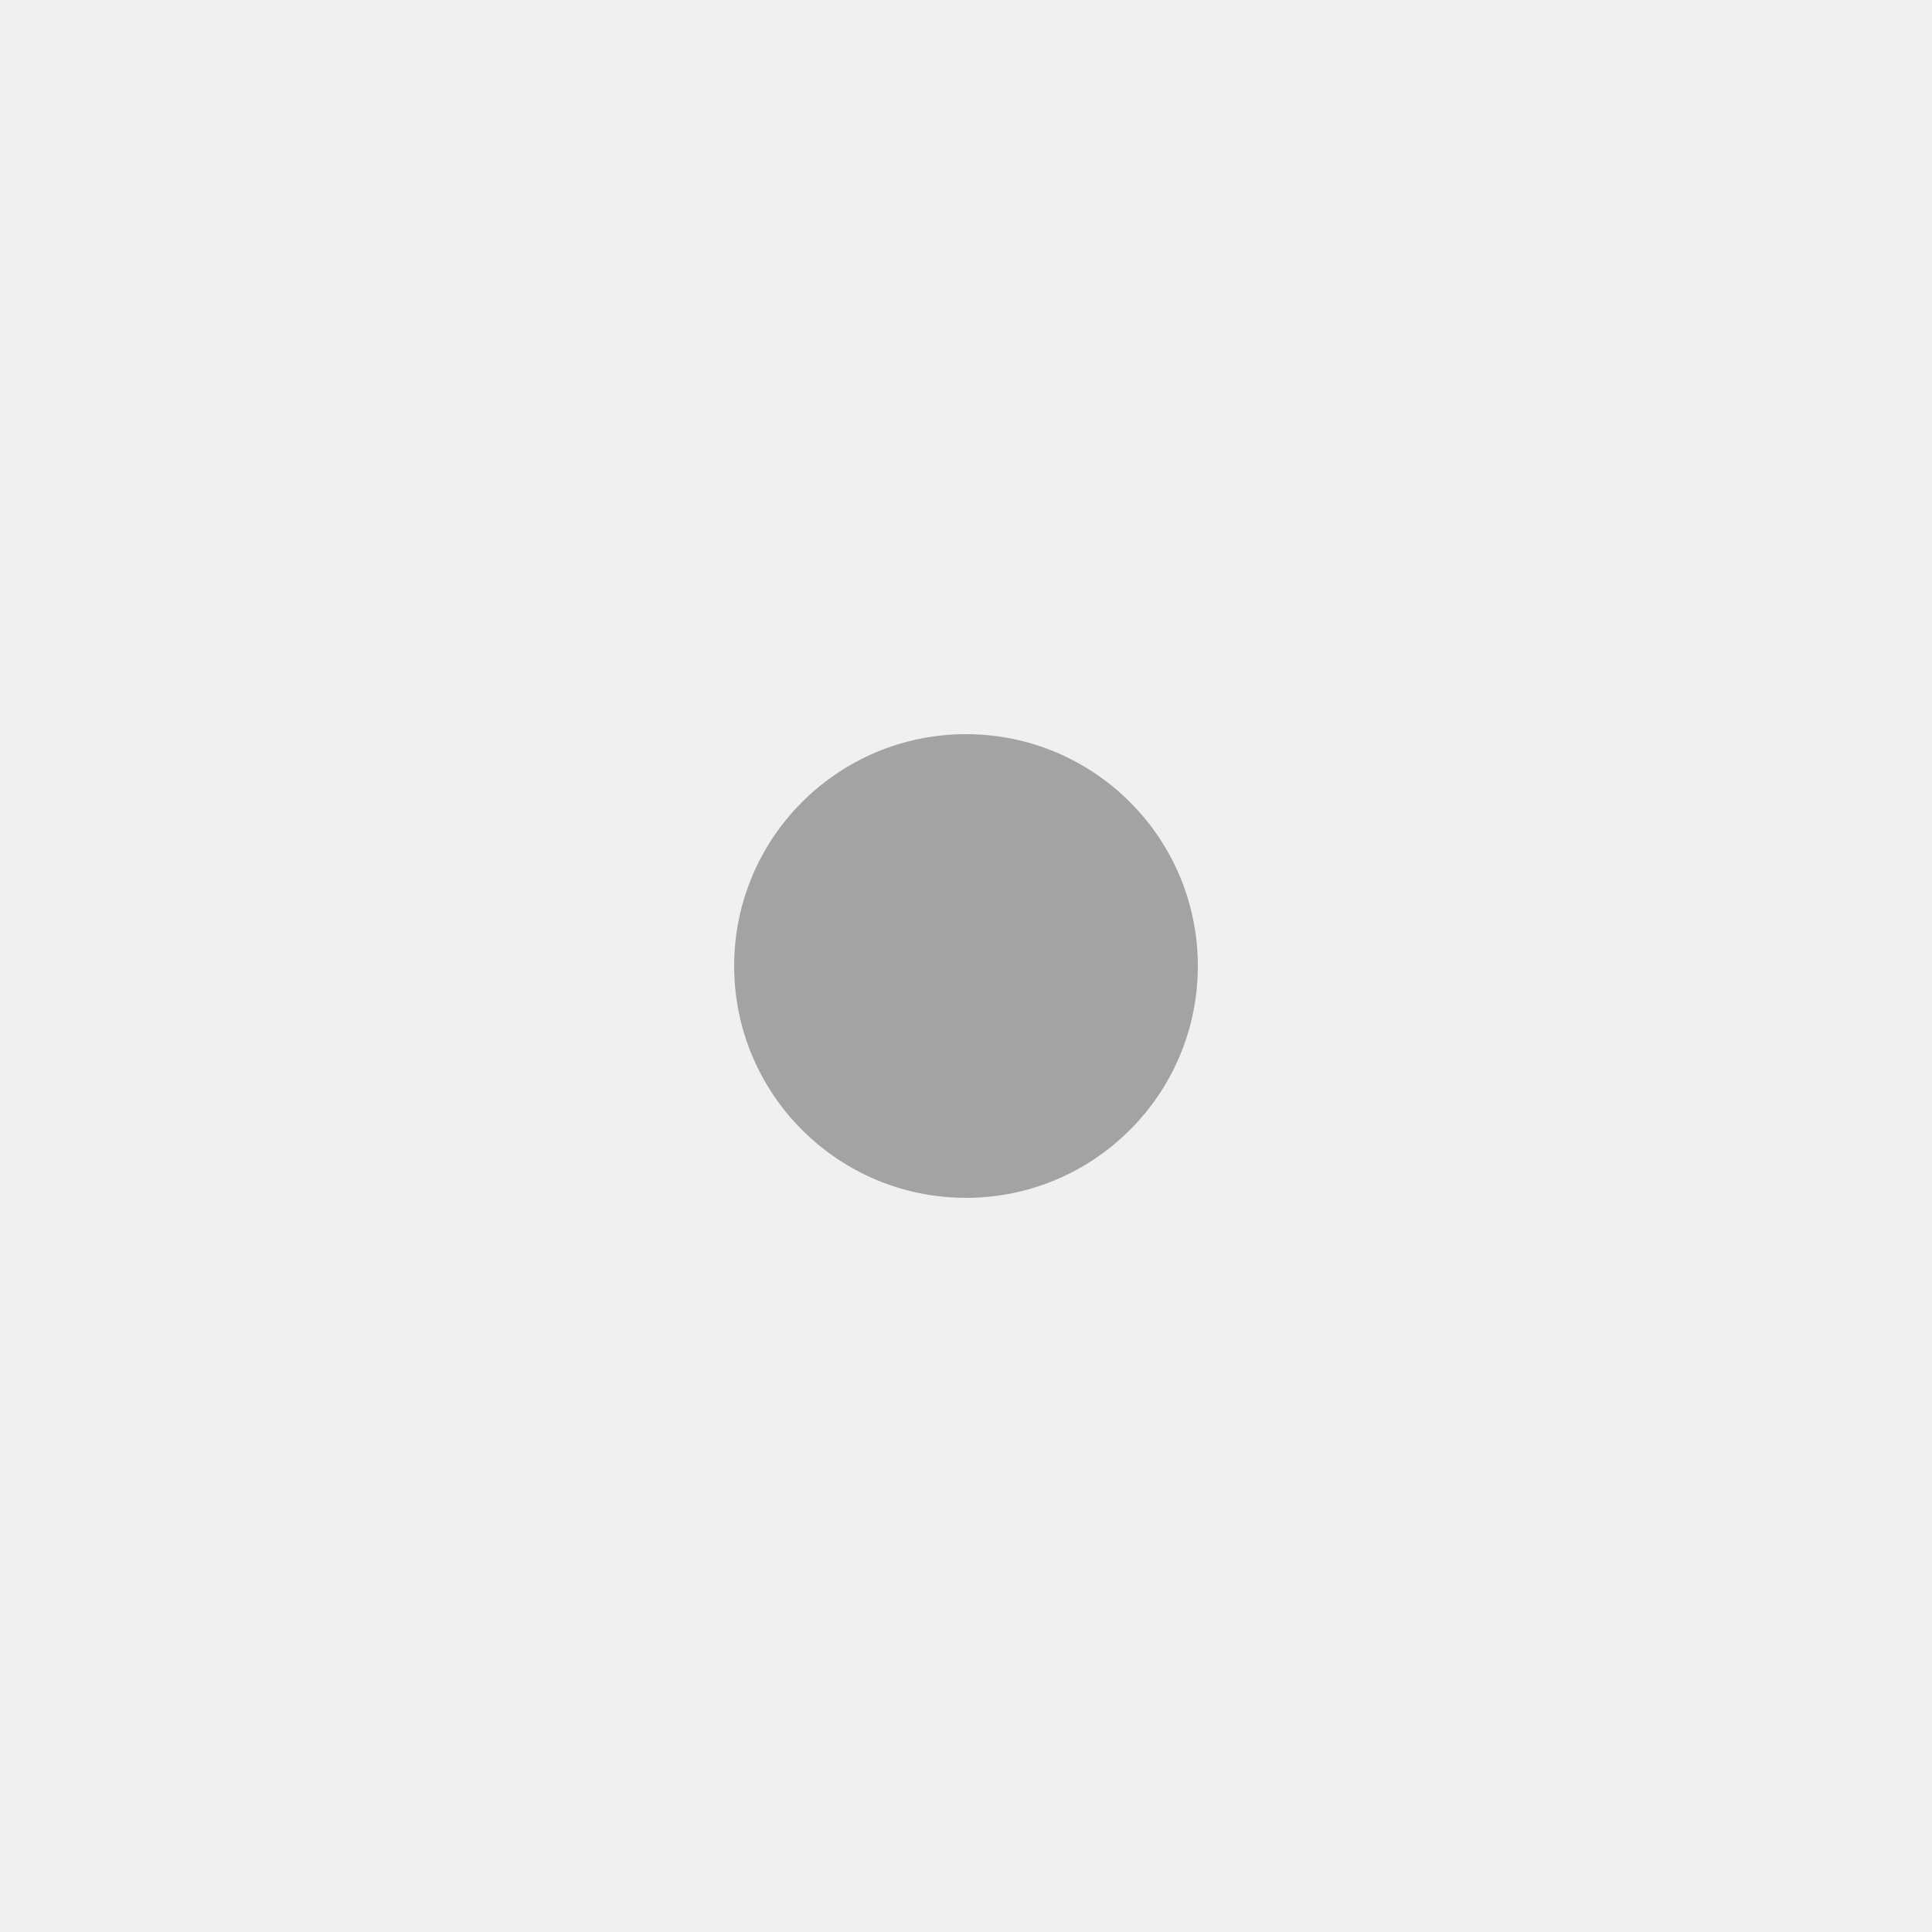
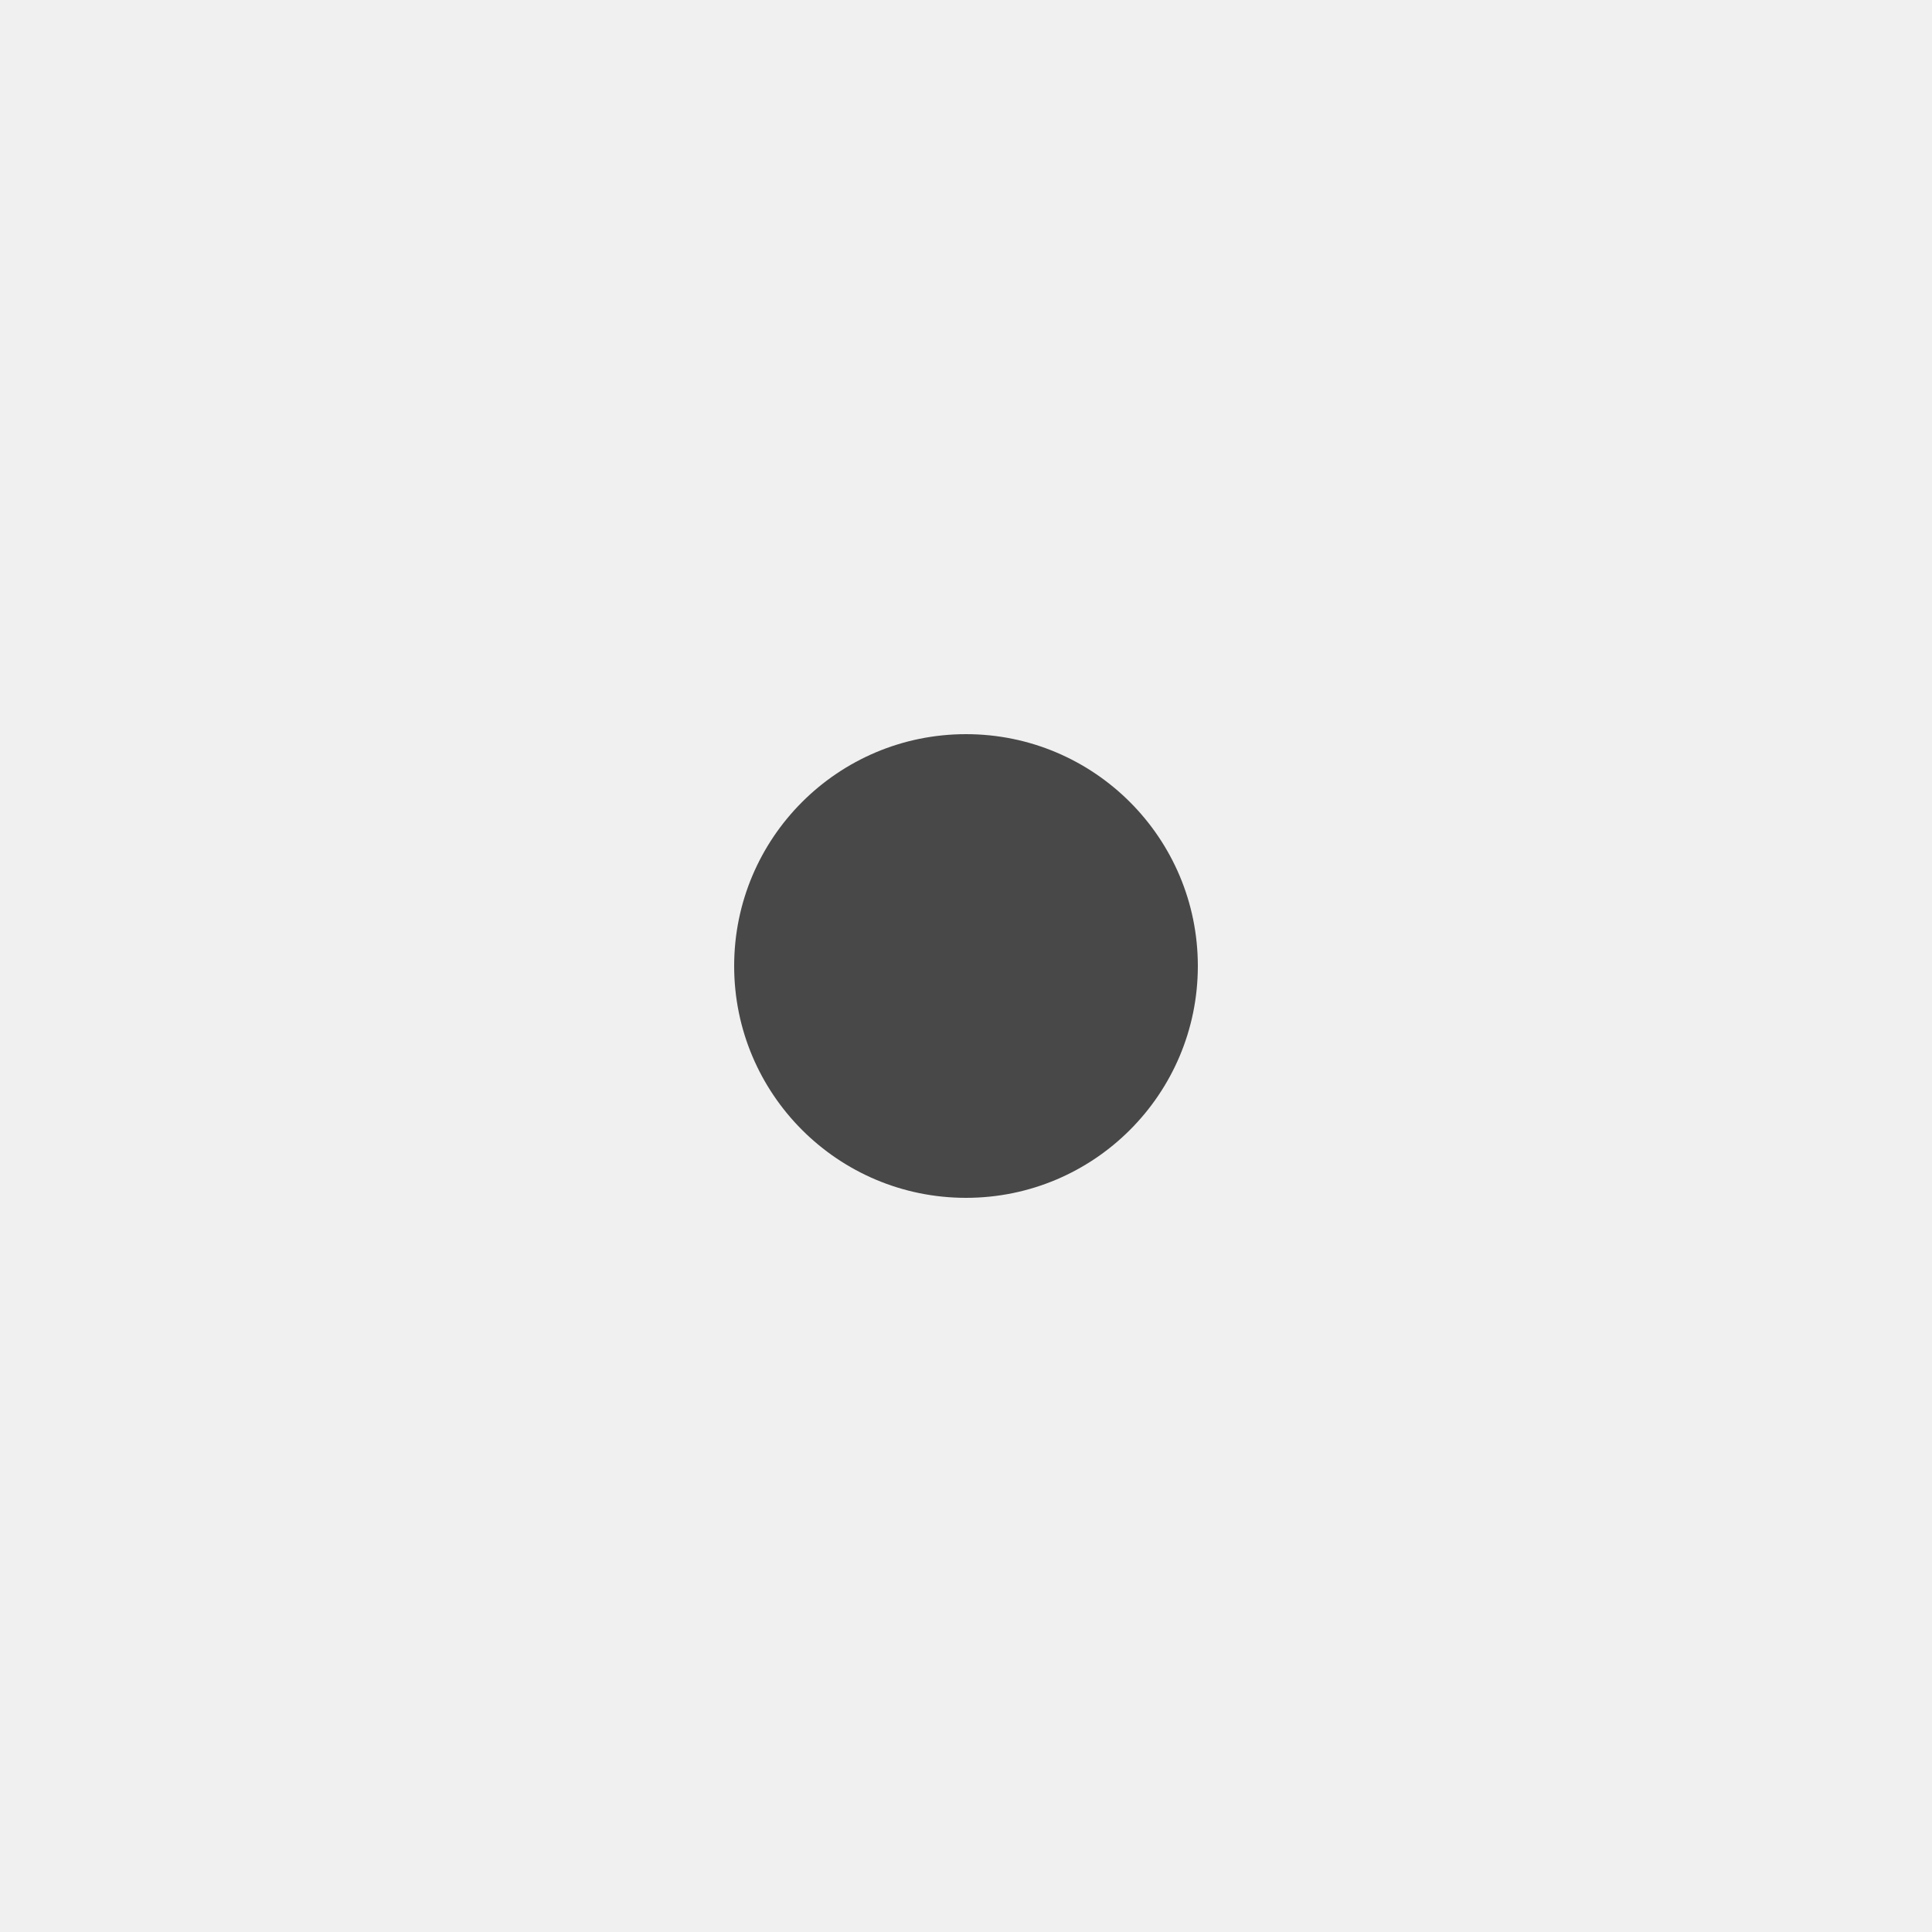
- <svg xmlns="http://www.w3.org/2000/svg" width="30" height="30" viewBox="0 0 30 30" fill="none">
+ <svg xmlns="http://www.w3.org/2000/svg" width="50" height="50" viewBox="0 0 50 50" fill="none">
  <g clip-path="url(#clip0_40_1384)">
-     <mask id="mask0_40_1384" style="mask-type:luminance" maskUnits="userSpaceOnUse" x="0" y="0" width="30" height="30">
-       <path d="M30 0H0V30H30V0Z" fill="white" />
+     <mask id="mask0_40_1384" style="mask-type:luminance" maskUnits="userSpaceOnUse" x="0" y="0" width="50" height="50">
+       <path d="M50 0H0V50H50V0Z" fill="white" />
    </mask>
    <g mask="url(#mask0_40_1384)">
-       <path d="M15 18.6C16.988 18.6 18.6 16.988 18.6 15C18.6 13.012 16.988 11.4 15 11.4C13.012 11.4 11.4 13.012 11.4 15C11.4 16.988 13.012 18.6 15 18.6Z" fill="#A3A3A3" />
+       <path d="M25 31C28.314 31 31 28.314 31 25C31 21.686 28.314 19 25 19C21.686 19 19 21.686 19 25C19 28.314 21.686 31 25 31Z" fill="#484848" />
    </g>
  </g>
  <defs>
    <clipPath id="clip0_40_1384">
-       <rect width="30" height="30" fill="white" />
+       <rect width="50" height="50" fill="white" />
    </clipPath>
  </defs>
</svg>
